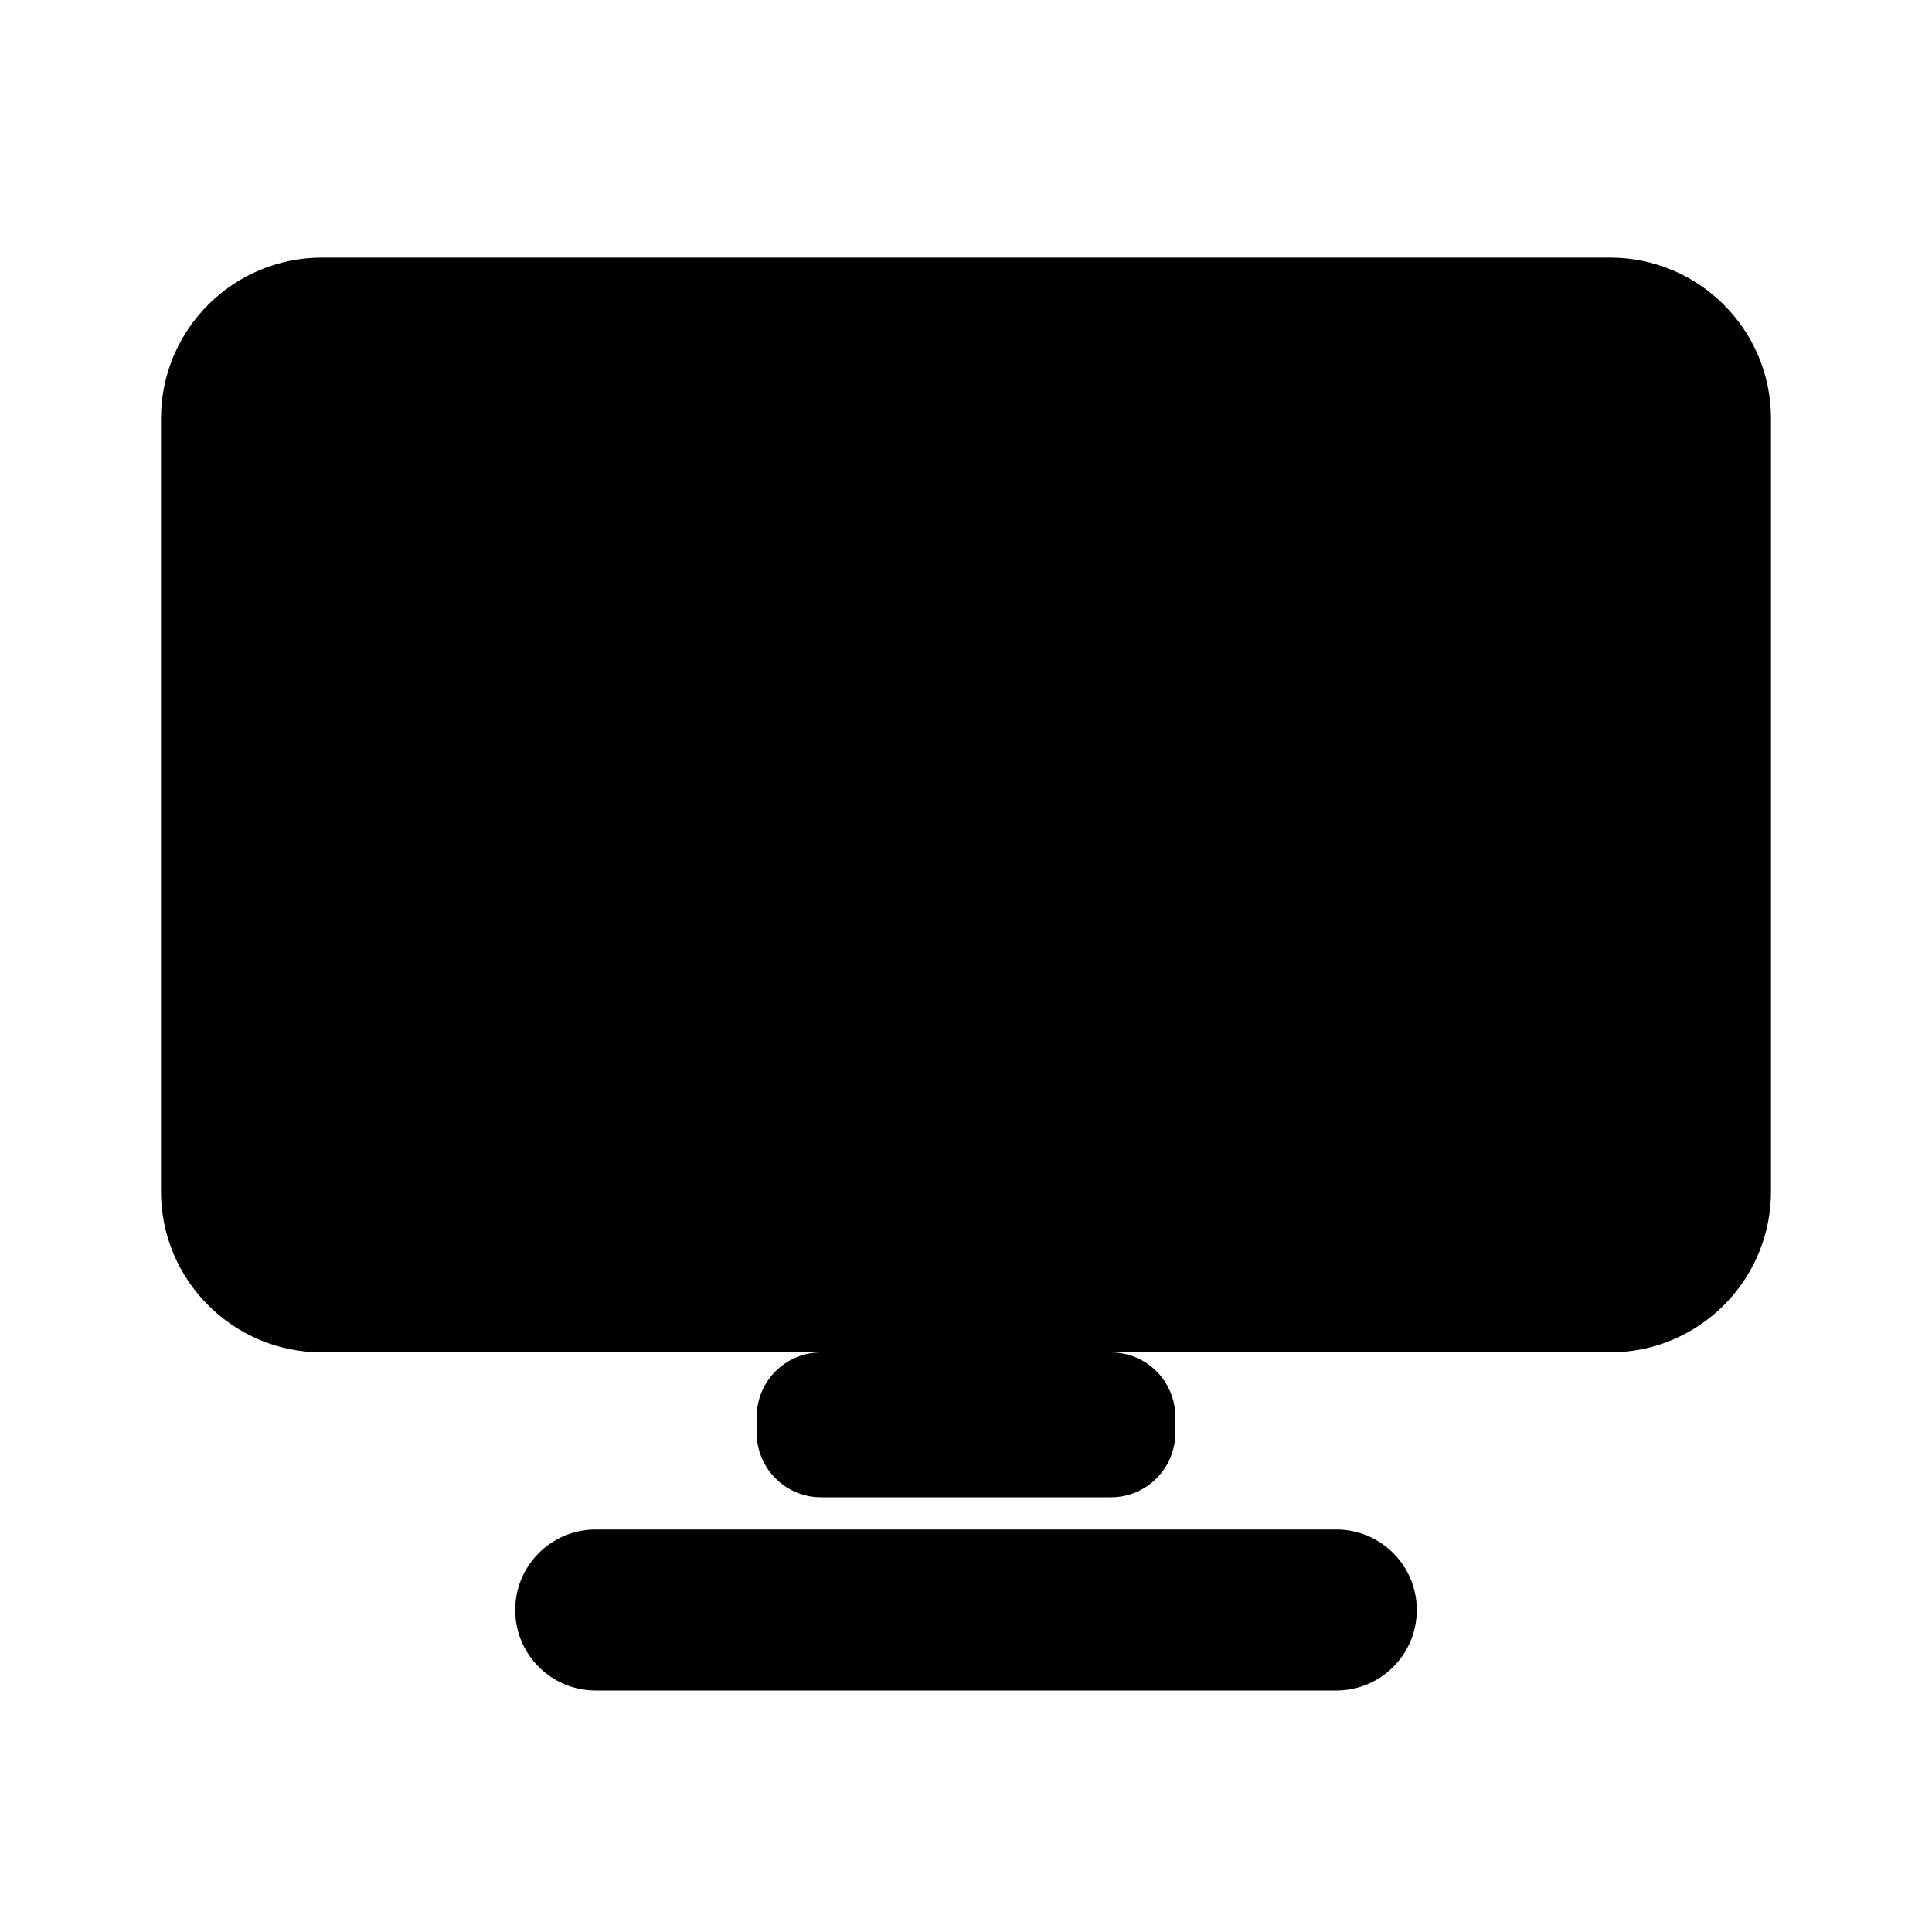
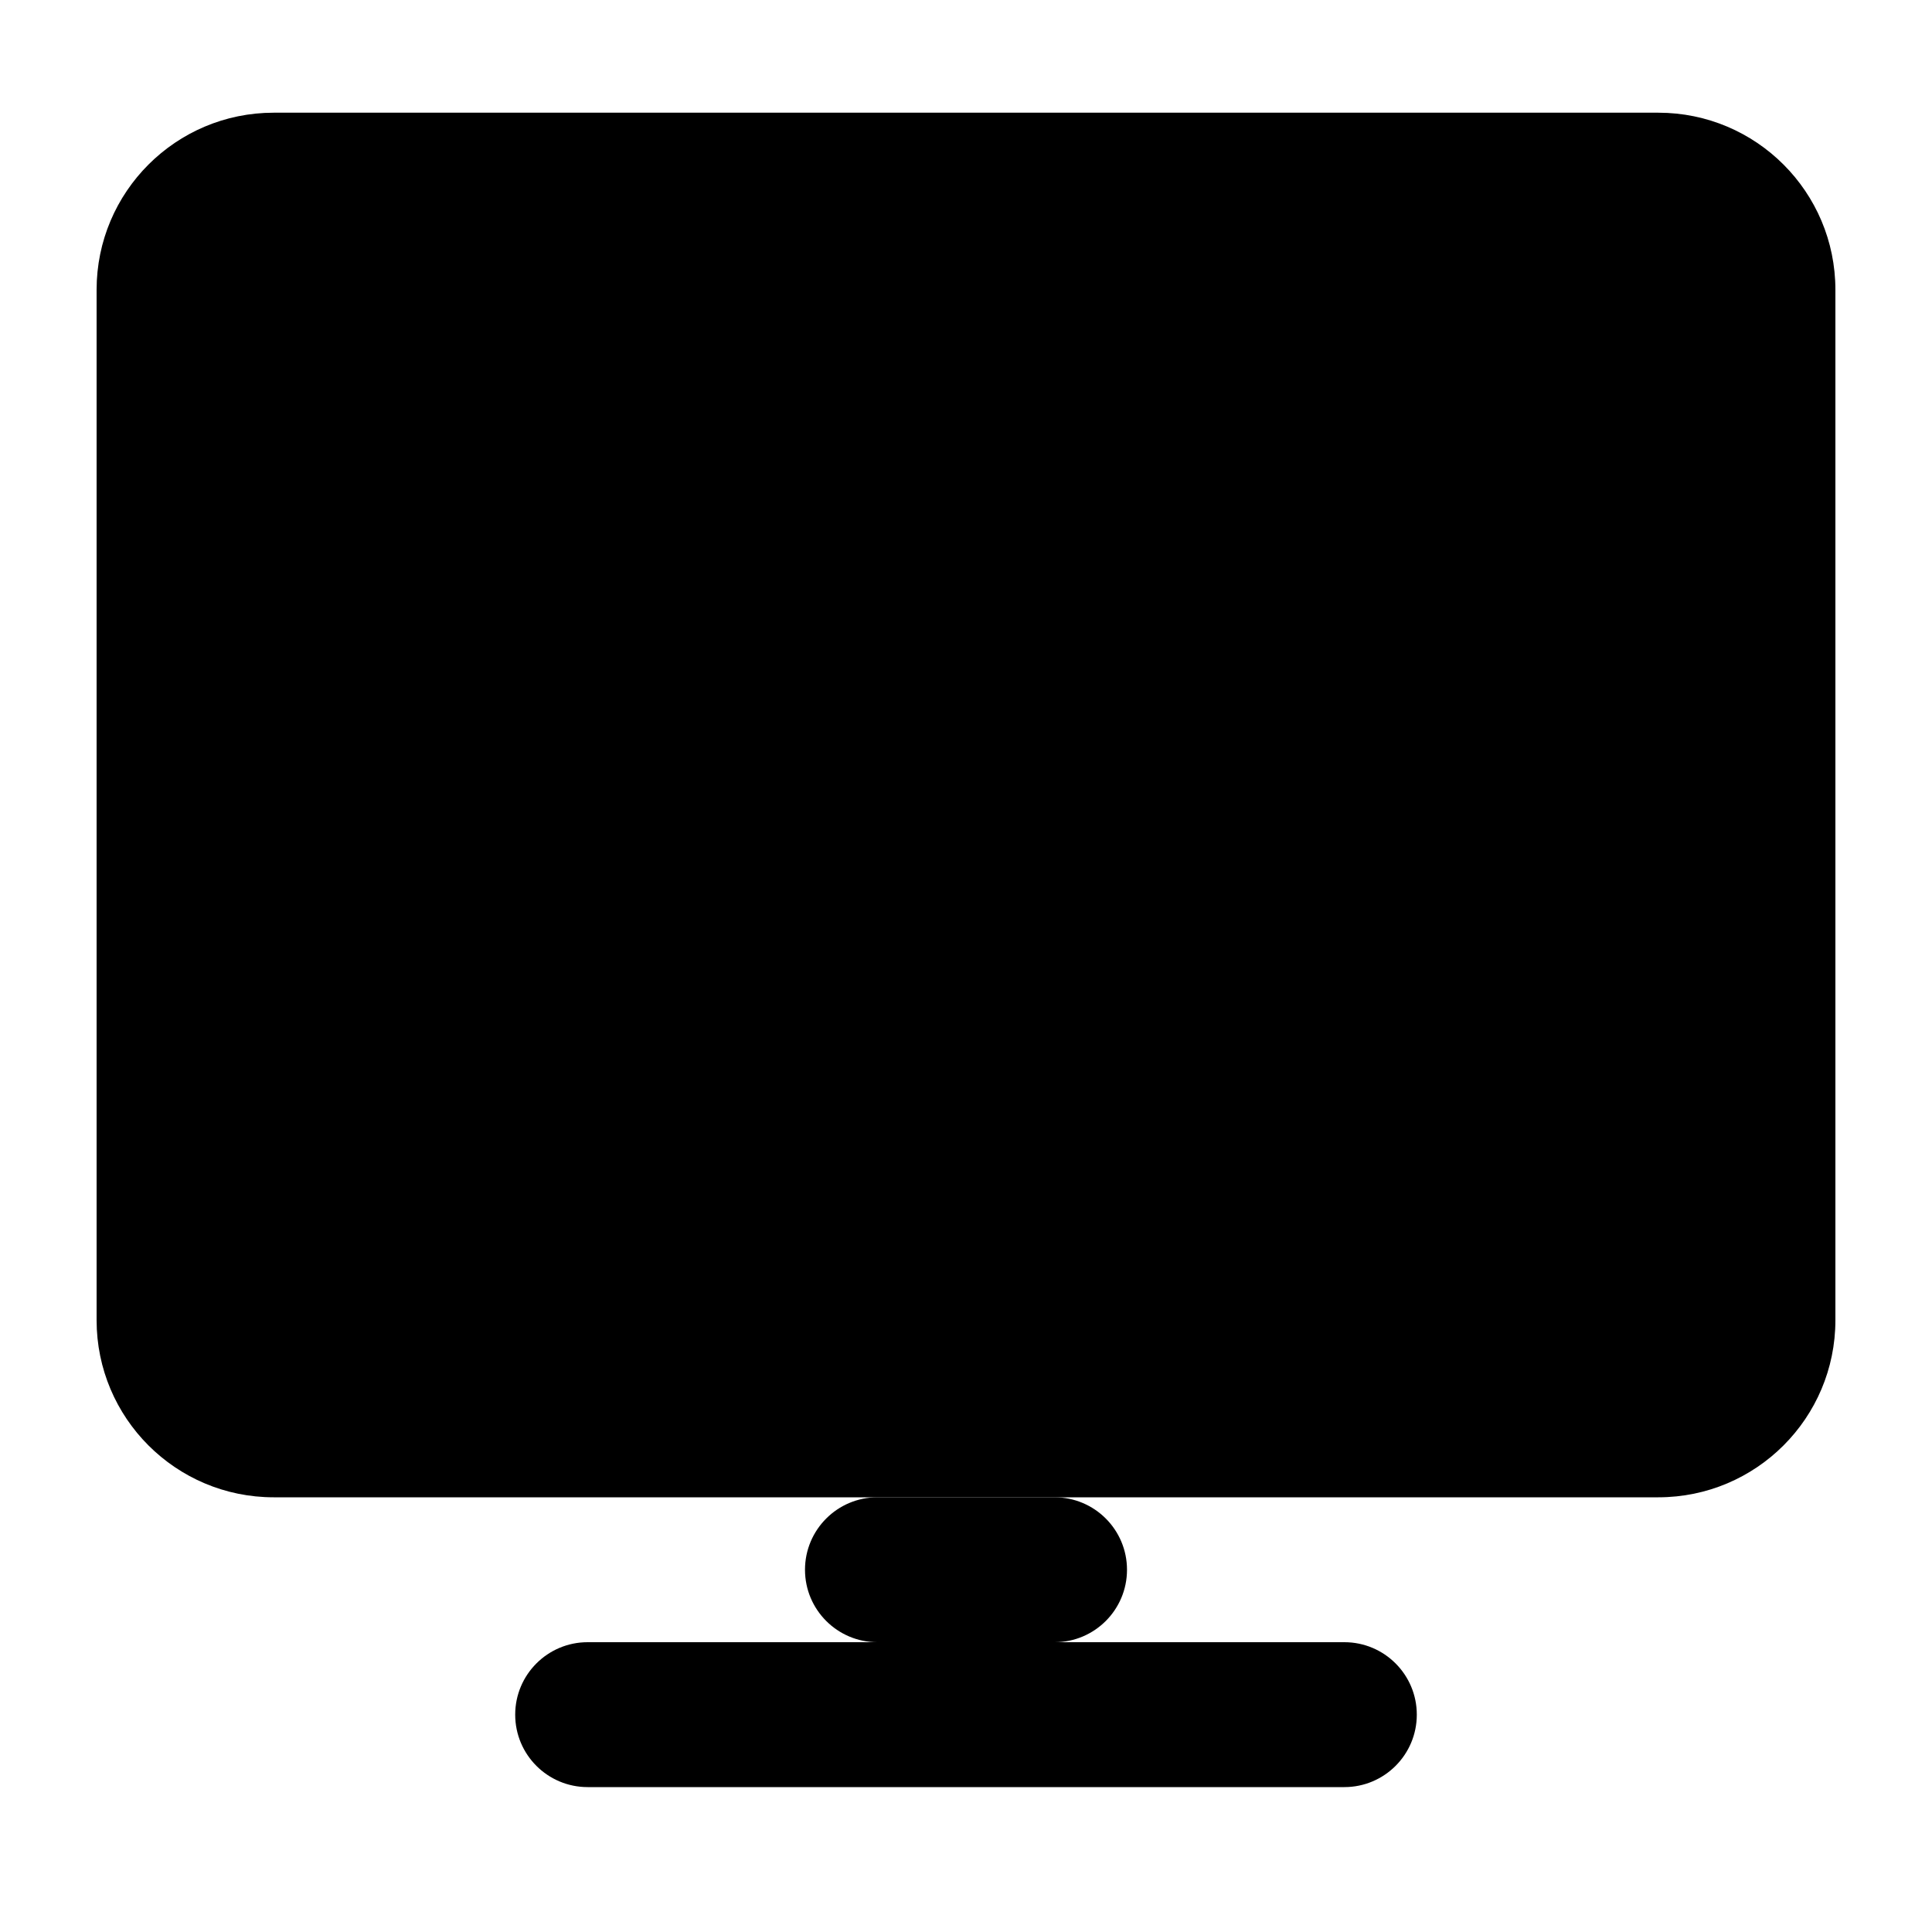
- <svg xmlns="http://www.w3.org/2000/svg" viewBox="0 0 24 24" width="24" height="24" data-type="frame" data-inner="5 6.4 14 7.2">
-   <rect x="2" y="3.2" width="20" height="13.6" rx="2" fill="@neutral.base" />
-   <rect x="3.6" y="4.8" width="16.8" height="10.4" rx="1" fill="@surface.base" />
-   <rect x="9.4" y="16.8" width="5.2" height="1.8" rx="0.8" fill="@neutral.soft" />
-   <rect x="6.4" y="19" width="11.2" height="2" rx="1" fill="@neutral.base" />
+ <svg xmlns="http://www.w3.org/2000/svg" viewBox="0 0 24 24" width="24" height="24" data-type="frame" data-inner="3.4 3.6 17.2 12.8">
+   <rect x="1.2" y="1.4" width="21.6" height="17.2" rx="2.2" fill="@neutral.base" />
+   <rect x="2.8" y="3" width="18.4" height="14" rx="1.2" fill="@surface.base" />
+   <rect x="10" y="18.6" width="4" height="1.8" rx="0.9" fill="@neutral.soft" />
+   <rect x="6.4" y="20.4" width="11.2" height="1.8" rx="0.9" fill="@neutral.base" />
</svg>
